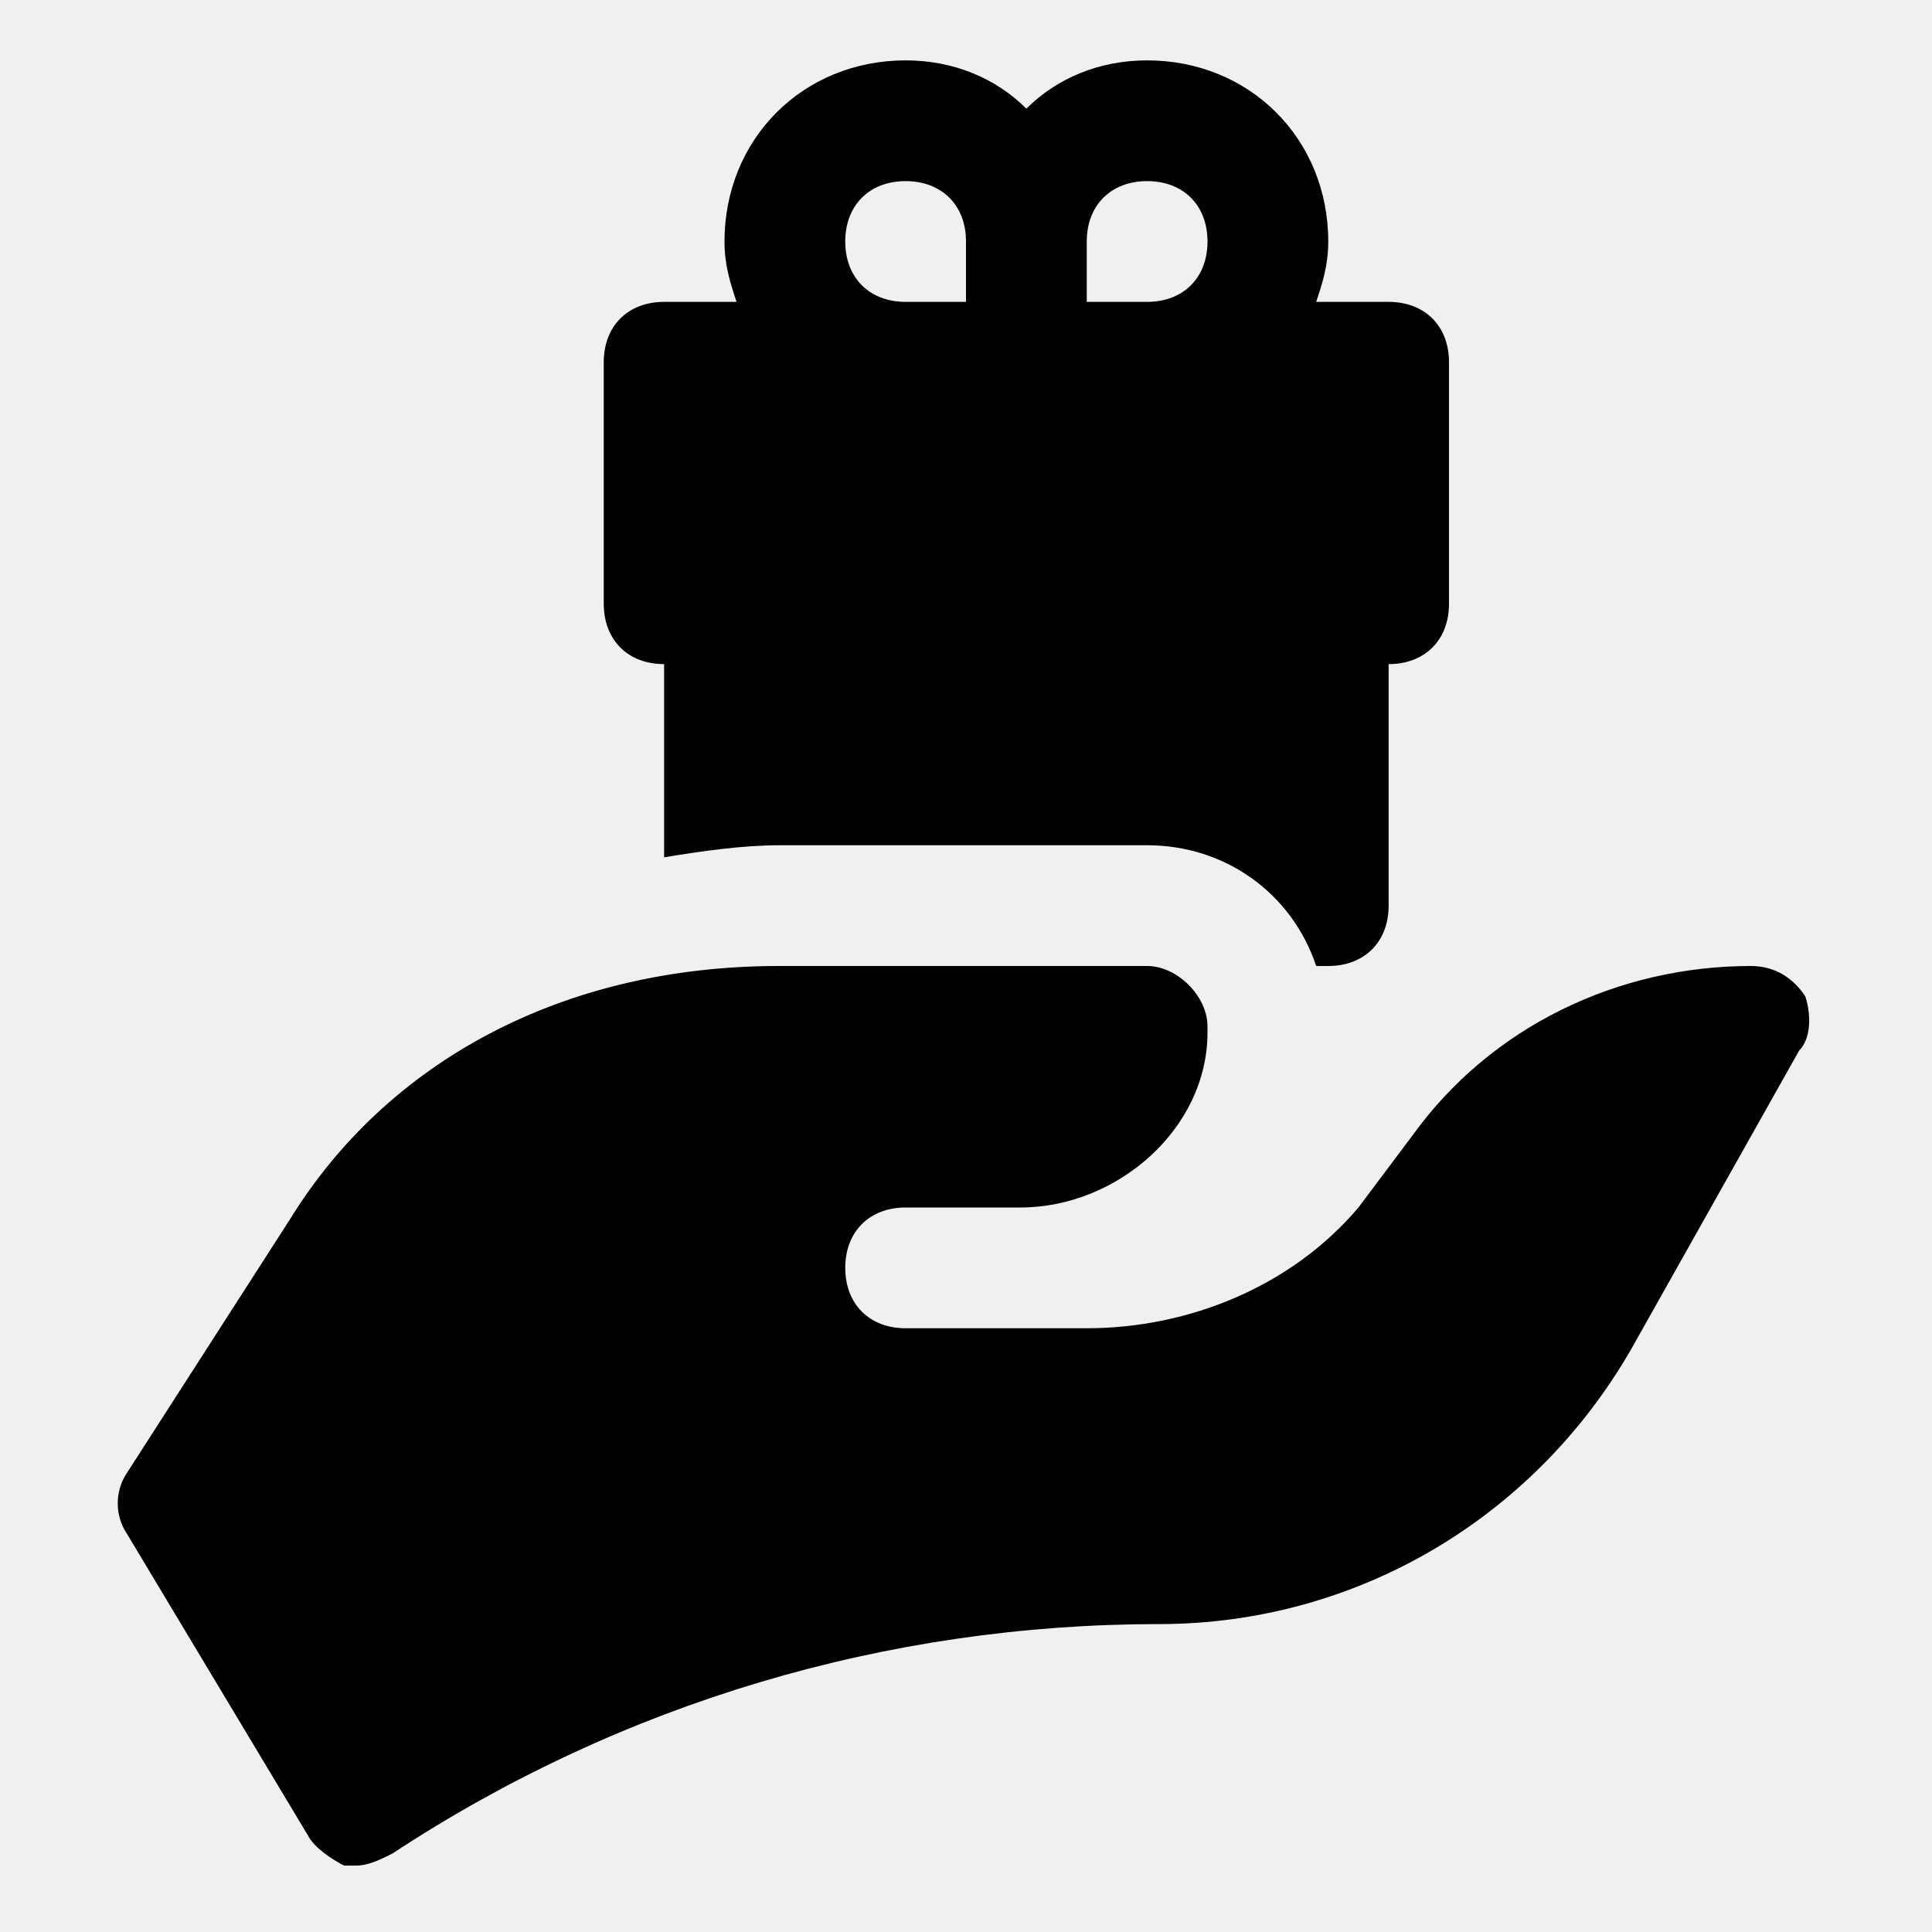
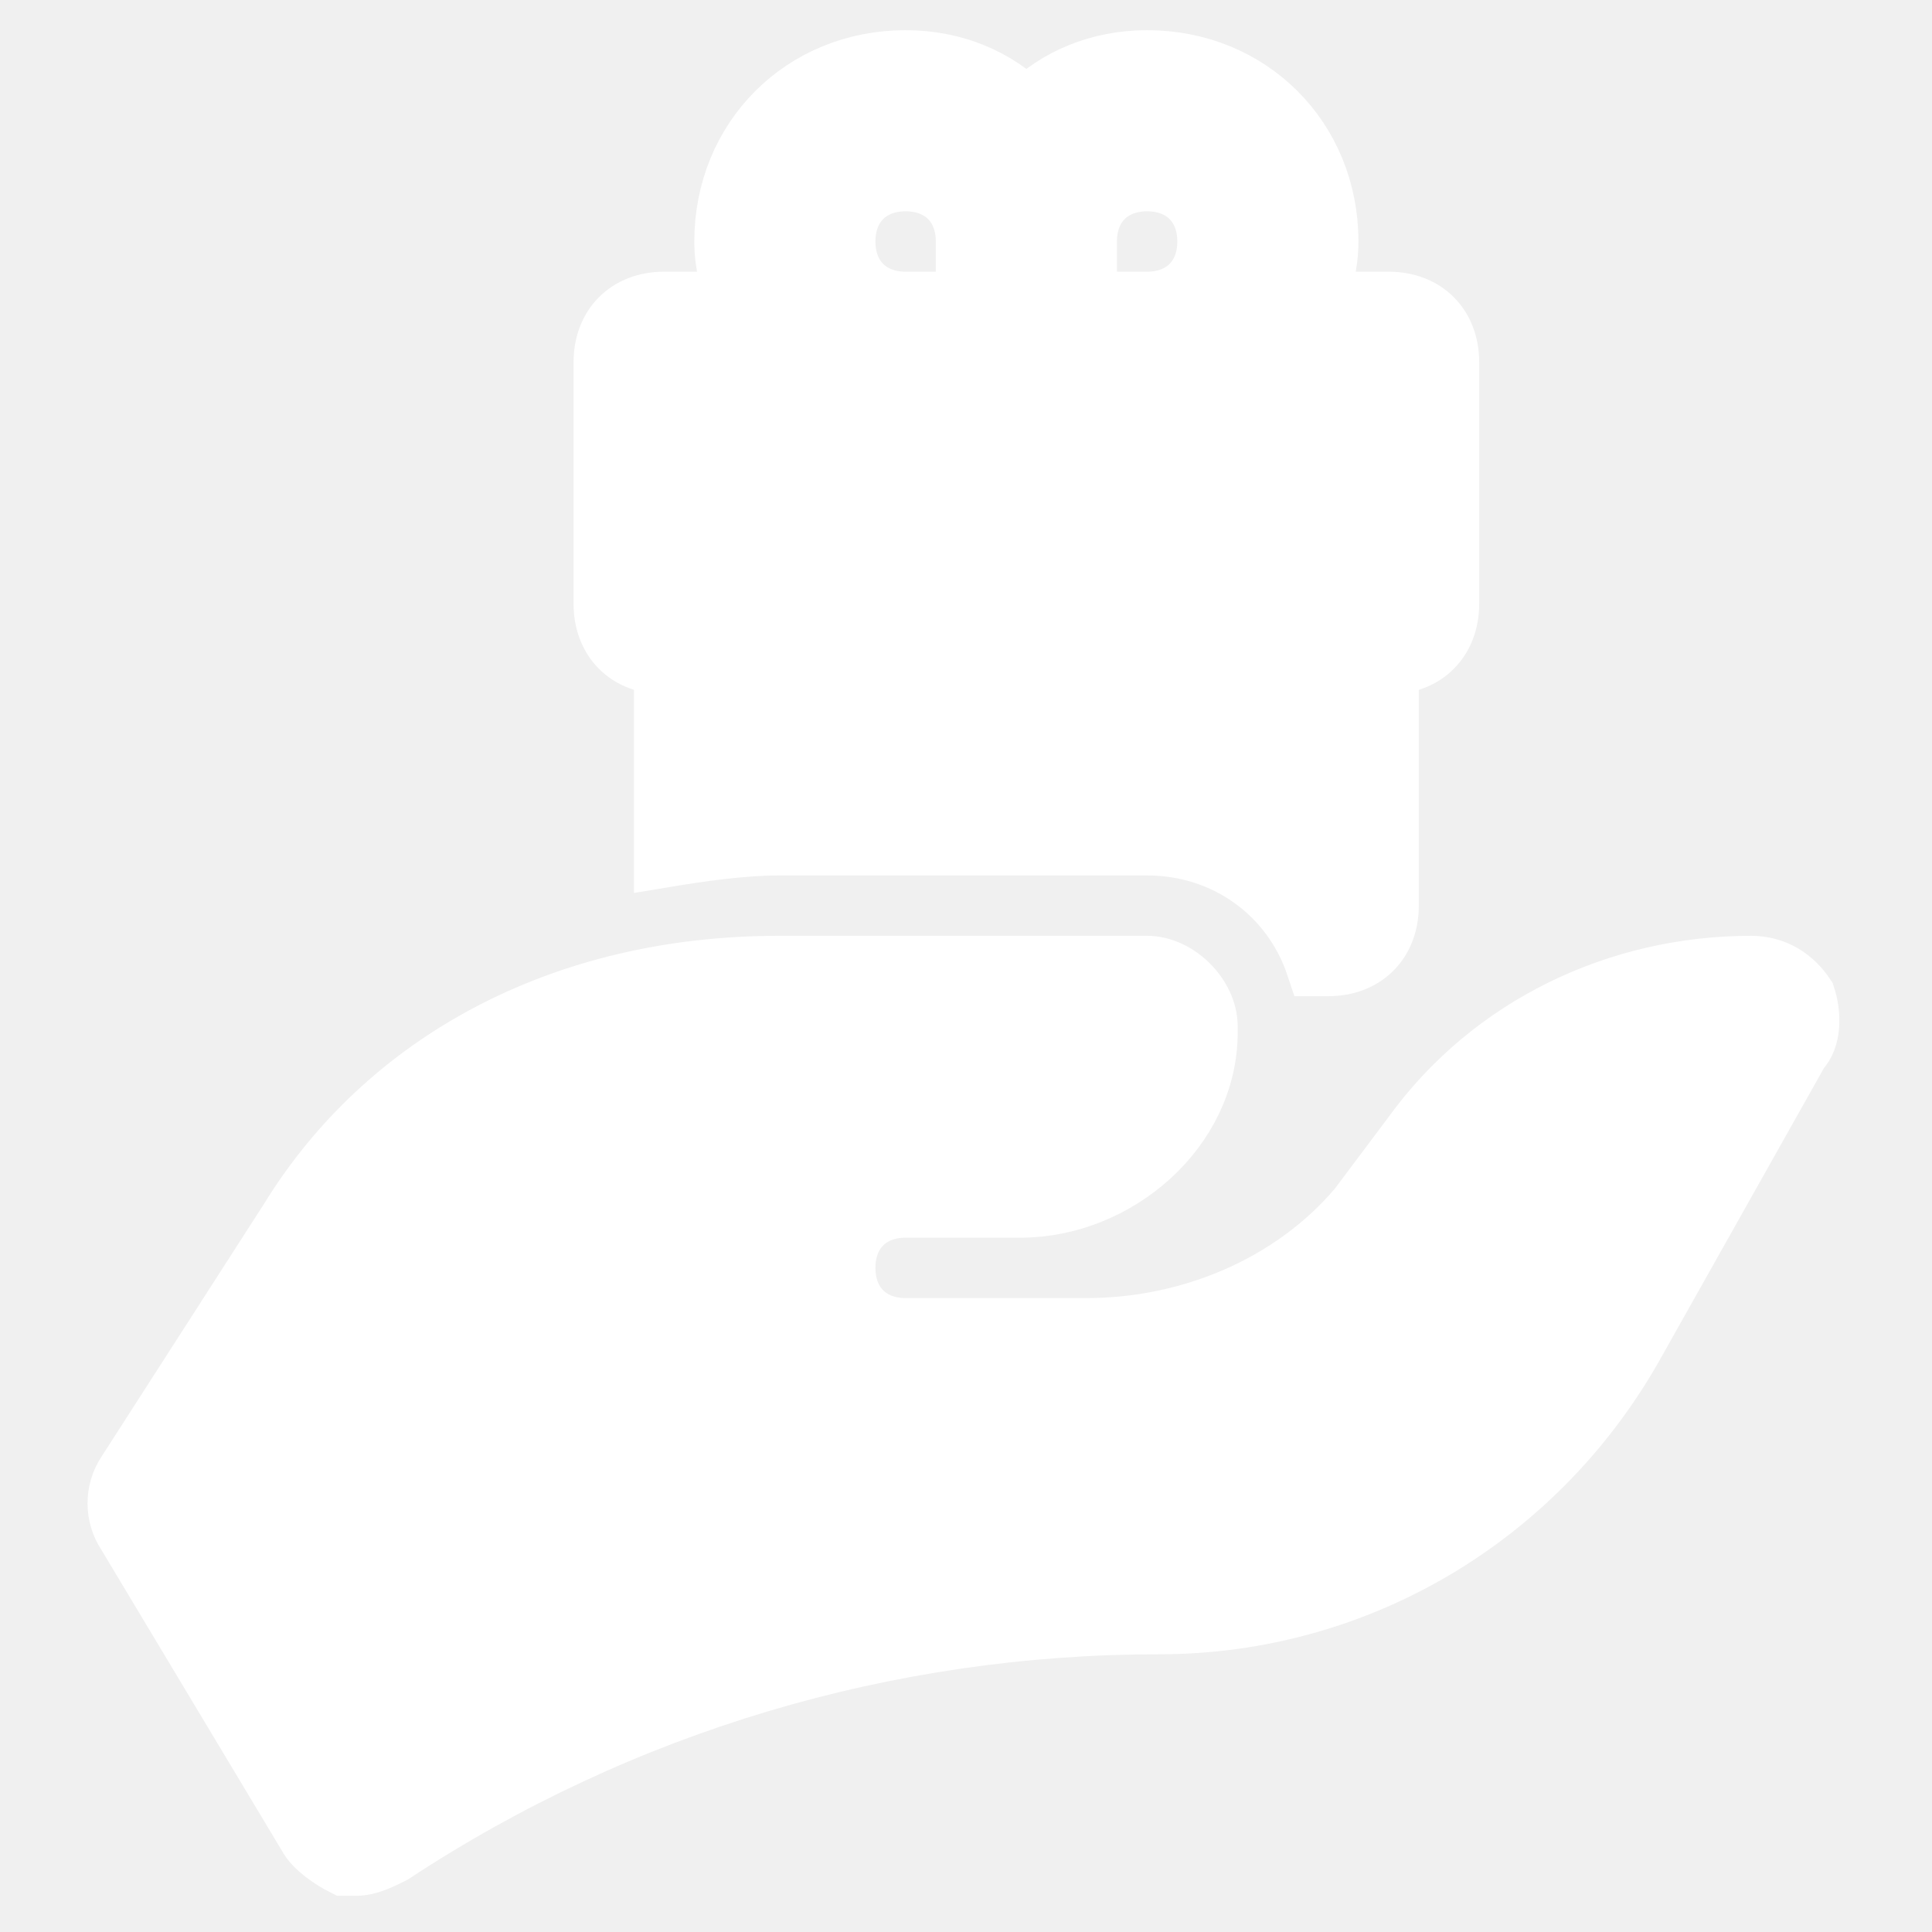
- <svg xmlns="http://www.w3.org/2000/svg" fill="#000000" height="800px" width="800px" version="1.1" id="Icons" viewBox="0 0 32 32" xml:space="preserve">
+ <svg xmlns="http://www.w3.org/2000/svg" fill="#FFF" height="800px" width="800px" version="1.1" id="Icons" viewBox="0 0 32 32" xml:space="preserve" stroke="#FFF">
  <g id="SVGRepo_bgCarrier" stroke-width="0" />
  <g id="SVGRepo_tracerCarrier" stroke-linecap="round" stroke-linejoin="round" />
  <g id="SVGRepo_iconCarrier">
    <path d="M29.9,16.5C29.7,16.2,29.4,16,29,16c-2.2,0-4.3,1-5.6,2.8L22.5,20c-1.1,1.3-2.8,2-4.5,2h-3c-0.6,0-1-0.4-1-1s0.4-1,1-1h1.9 c1.6,0,3.1-1.3,3.1-2.9c0,0,0-0.1,0-0.1c0-0.5-0.5-1-1-1l-6.1,0c-3.6,0-6.5,1.6-8.1,4.2l-2.7,4.2c-0.2,0.3-0.2,0.7,0,1l3,5 c0.1,0.2,0.4,0.4,0.6,0.5c0.1,0,0.1,0,0.2,0c0.2,0,0.4-0.1,0.6-0.2c3.8-2.5,8.2-3.8,12.7-3.8c3.3,0,6.3-1.8,7.9-4.7l2.7-4.8 C30,17.2,30,16.8,29.9,16.5z" />
    <path d="M11,11v3.2c0.6-0.1,1.3-0.2,1.9-0.2H19c1.3,0,2.4,0.8,2.8,2H22c0.6,0,1-0.4,1-1v-4c0.6,0,1-0.4,1-1V6c0-0.6-0.4-1-1-1h-1.2 C21.9,4.7,22,4.4,22,4c0-1.7-1.3-3-3-3c-0.8,0-1.5,0.3-2,0.8C16.5,1.3,15.8,1,15,1c-1.7,0-3,1.3-3,3c0,0.4,0.1,0.7,0.2,1H11 c-0.6,0-1,0.4-1,1v4C10,10.6,10.4,11,11,11z M18,4c0-0.6,0.4-1,1-1s1,0.4,1,1s-0.4,1-1,1h-1V4z M15,3c0.6,0,1,0.4,1,1v1h-1 c-0.6,0-1-0.4-1-1S14.4,3,15,3z" />
  </g>
</svg>
